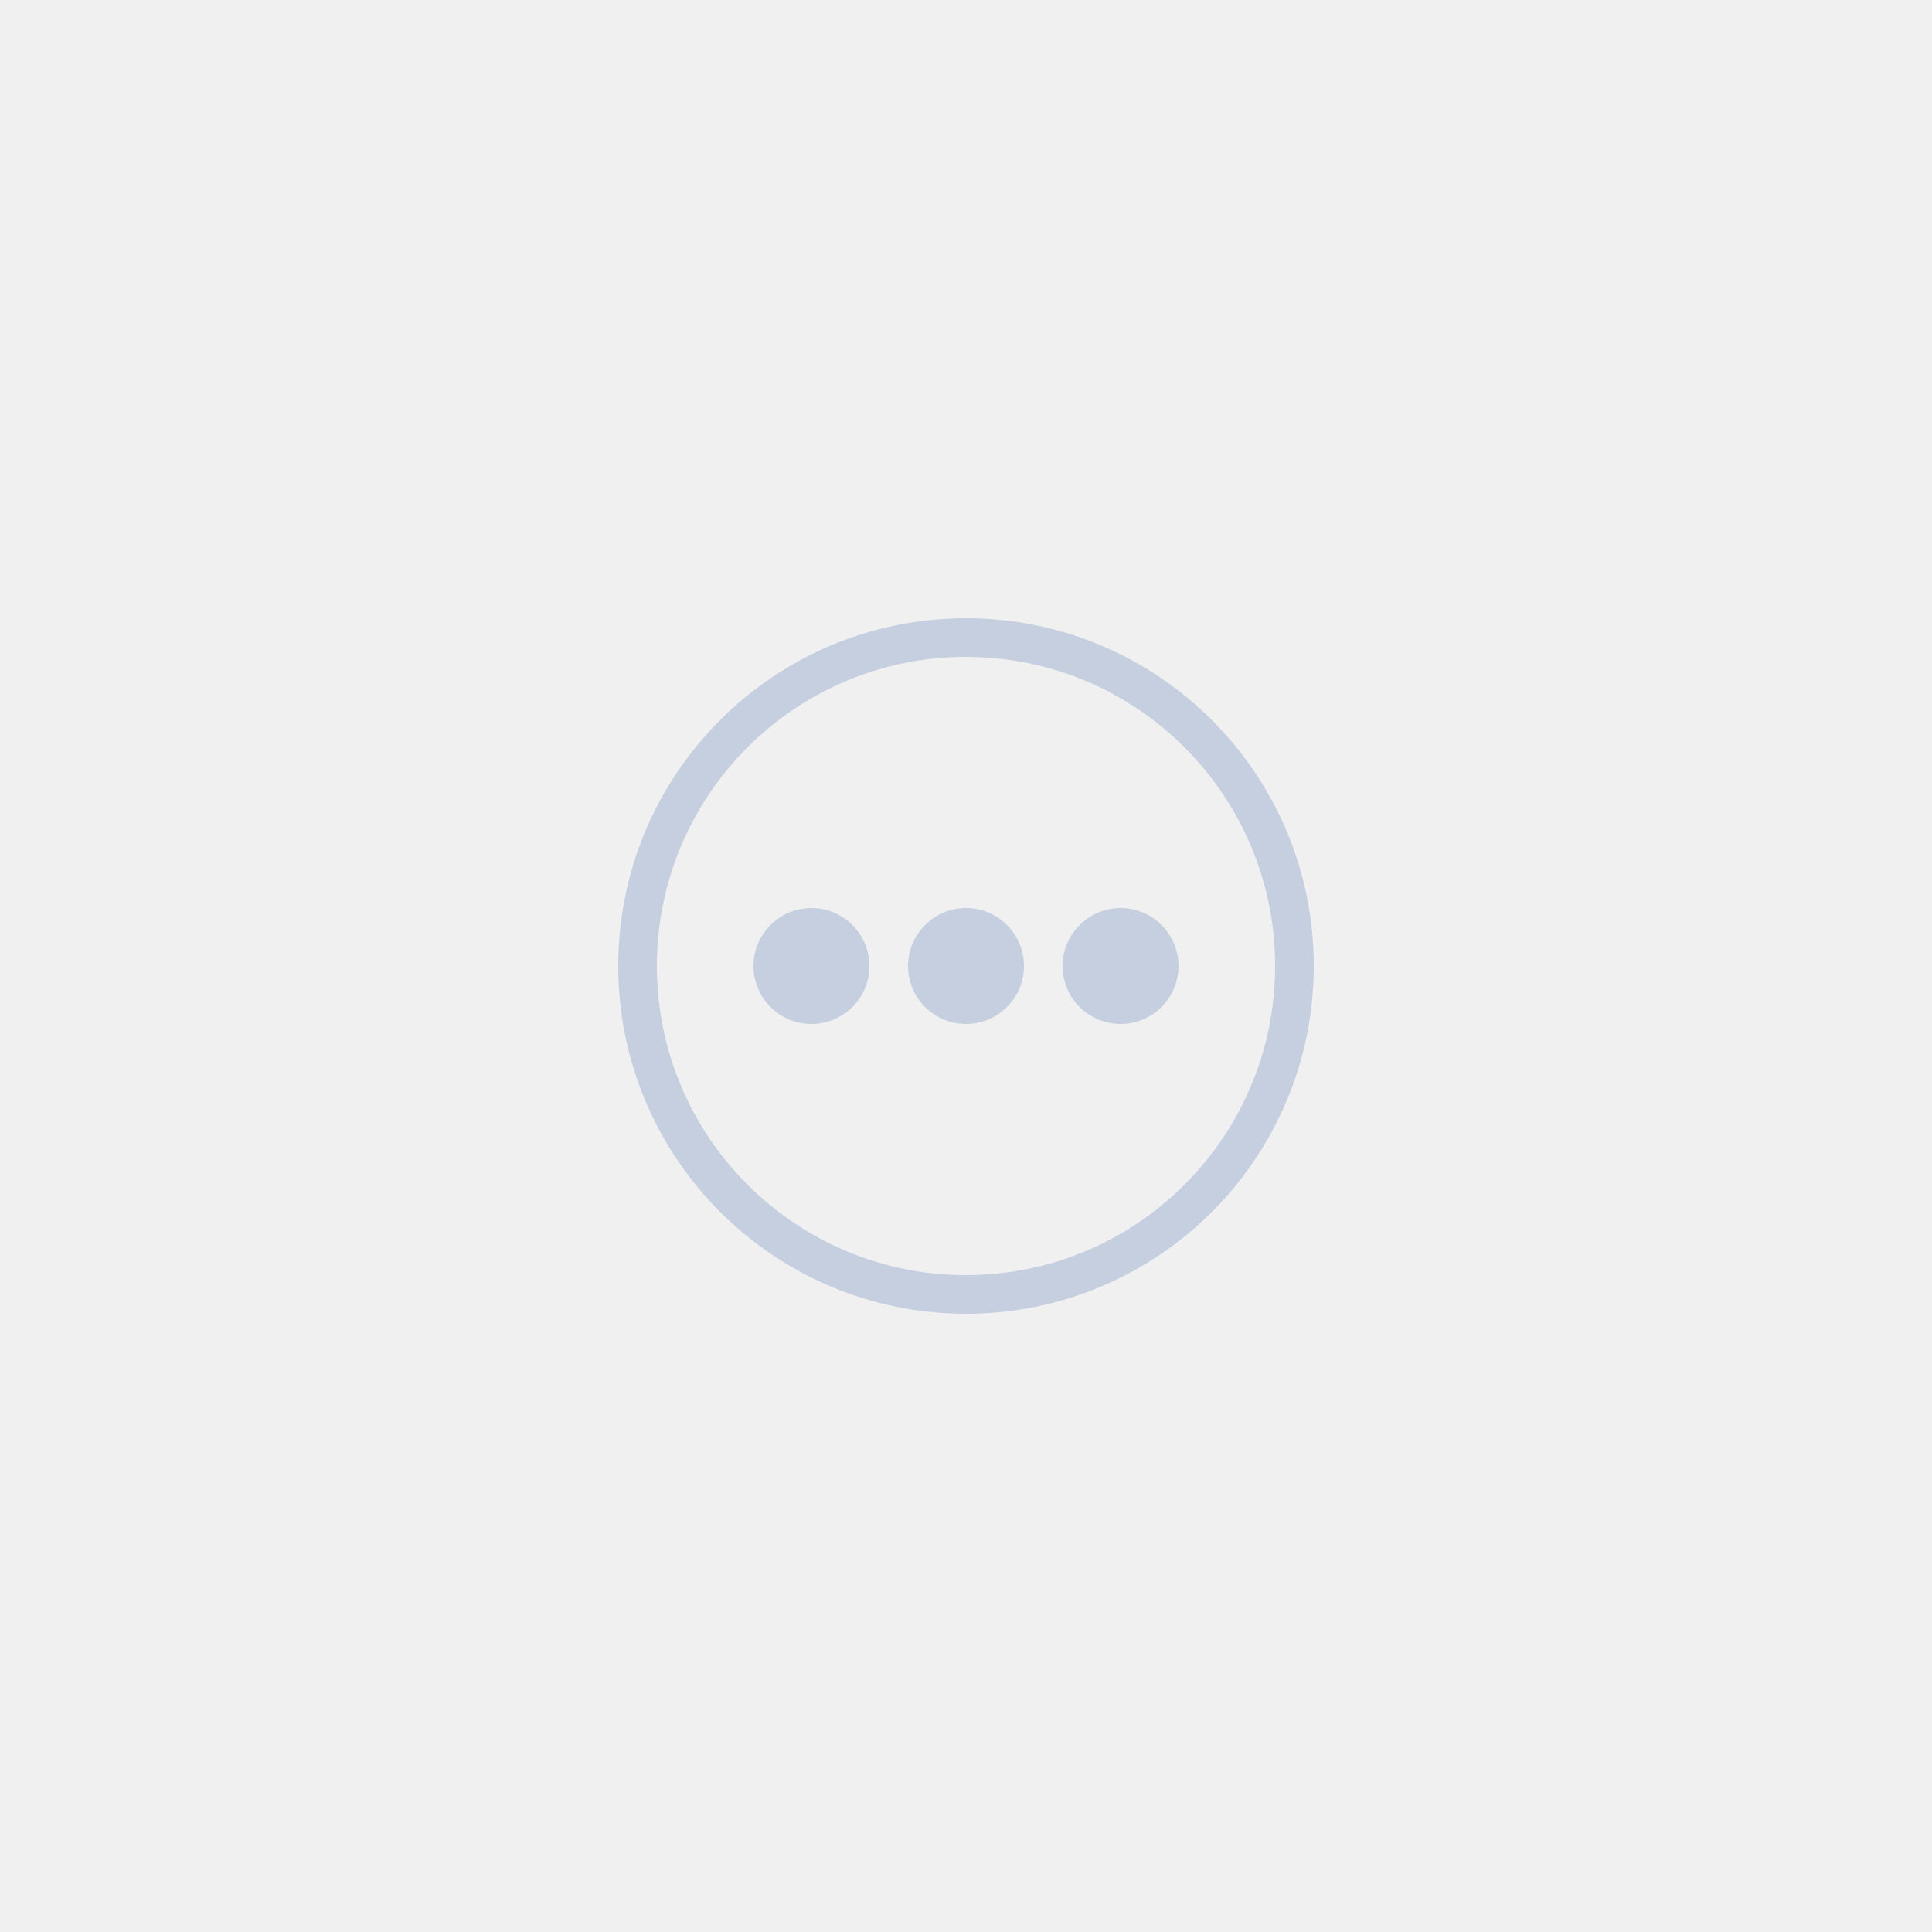
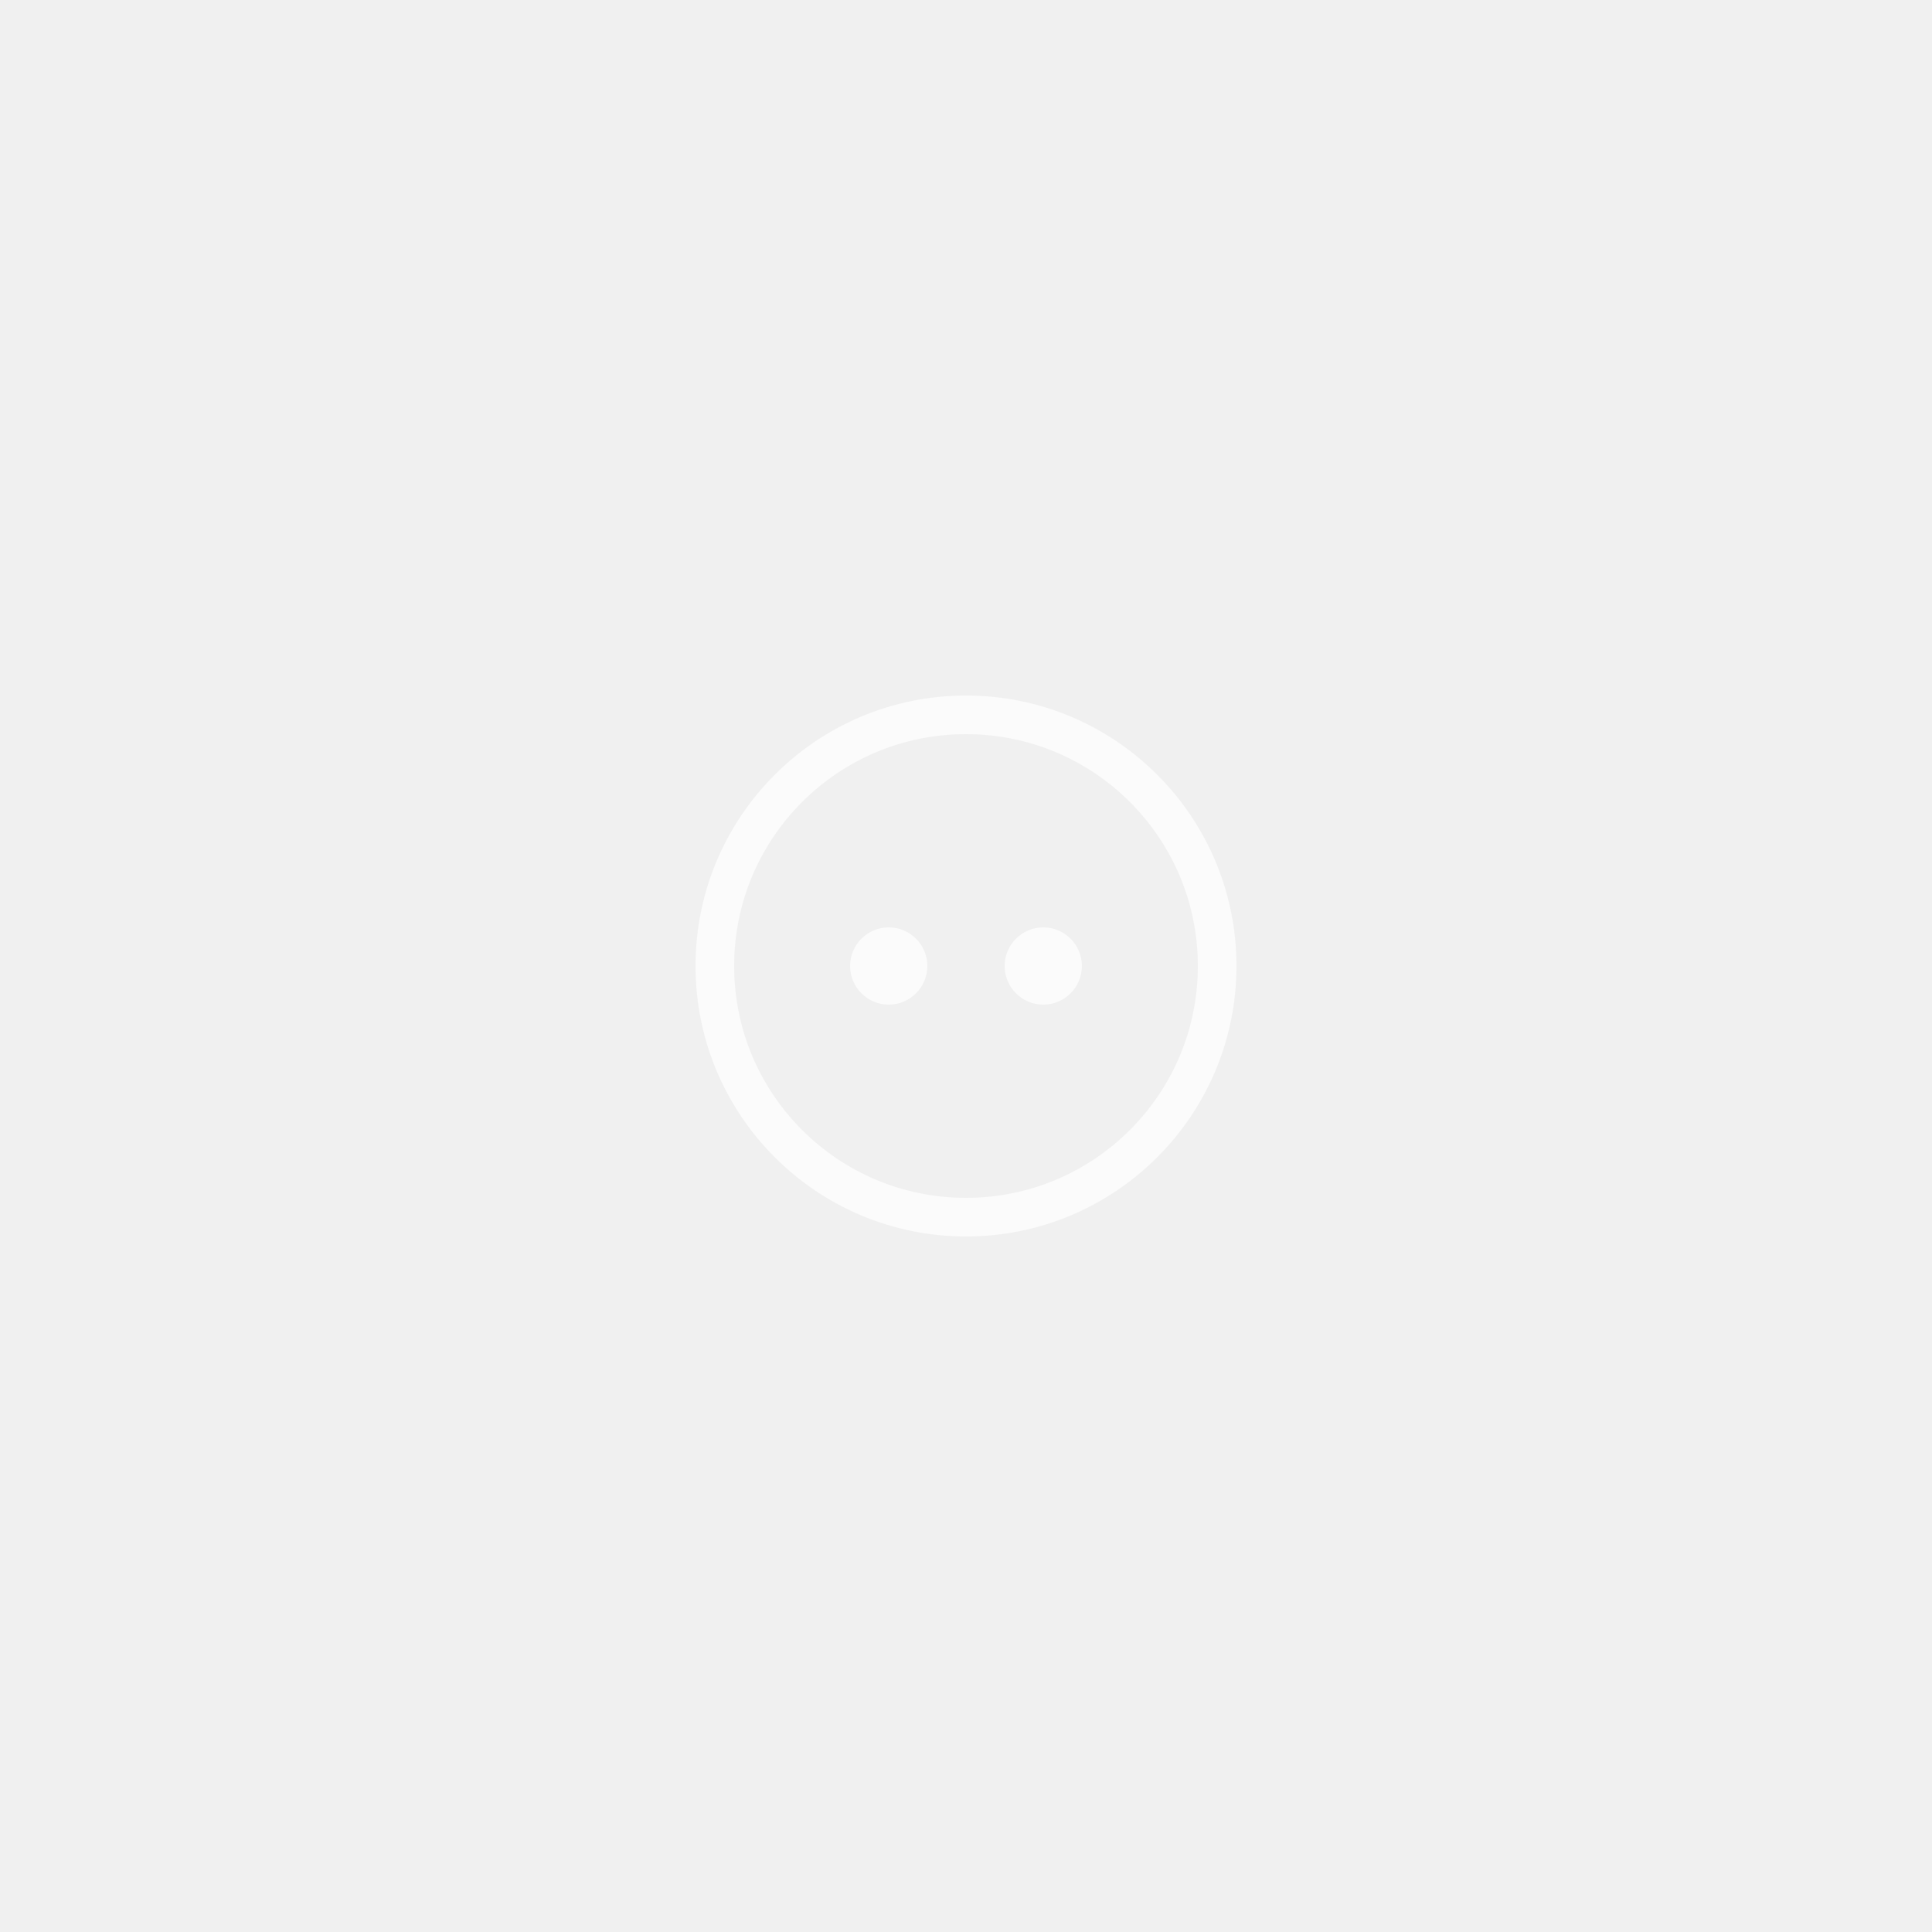
<svg xmlns="http://www.w3.org/2000/svg" width="50px" height="50px" viewBox="0 0 50 50" version="1.1">
-   <g id="页面-1" stroke="none" stroke-width="1" fill="none" fill-rule="evenodd">
-     <g id="第三方标题栏40-24" transform="translate(-977, -258)">
-       <g id="dark-50" transform="translate(853, 31)">
-         <g id="DTK/Toolbar/TitleButton/Menu" transform="translate(124, 227)">
-           <rect id="bg" fill-opacity="0.1" fill="#FFFFFF" opacity="0" x="0" y="0" width="50" height="50" />
-           <path d="M25,16 C29.971,16 34,20.029 34,25 C34,29.971 29.971,34 25,34 C20.029,34 16,29.971 16,25 C16,20.029 20.029,16 25,16 Z M25,17 C20.582,17 17,20.582 17,25 C17,29.418 20.582,33 25,33 C29.418,33 33,29.418 33,25 C33,20.582 29.418,17 25,17 Z M21,23.5 C21.828,23.5 22.5,24.172 22.5,25 C22.5,25.828 21.828,26.5 21,26.5 C20.172,26.5 19.5,25.828 19.5,25 C19.5,24.172 20.172,23.5 21,23.5 Z M25,23.5 C25.828,23.5 26.5,24.172 26.5,25 C26.5,25.828 25.828,26.5 25,26.5 C24.172,26.5 23.5,25.828 23.5,25 C23.5,24.172 24.172,23.5 25,23.5 Z M29,23.5 C29.828,23.5 30.5,24.172 30.5,25 C30.5,25.828 29.828,26.5 29,26.5 C28.172,26.5 27.5,25.828 27.5,25 C27.5,24.172 28.172,23.5 29,23.5 Z" id="形状结合" fill="#C5CFE0" />
+   <g id="分屏/水印/三方标题栏" stroke="none" stroke-width="1" fill="none" fill-rule="evenodd">
+     <g id="1070新改工具栏图标" transform="translate(-714, -294)">
+       <g id="dark-50" transform="translate(588, 68)">
+         <g id="DTK-/-Toolbar-/-TitleButton-/-Menu" transform="translate(126, 226)">
+           <rect id="bg" fill-opacity="0.1" fill="#000000" opacity="0" x="0" y="0" width="50" height="50" />
+           <path d="M25,18 C28.866,18 32,21.134 32,25 C32,28.866 28.866,32 25,32 C21.134,32 18,28.866 18,25 C18,21.134 21.134,18 25,18 Z M25,19 C21.686,19 19,21.686 19,25 C19,28.314 21.686,31 25,31 C28.314,31 31,28.314 31,25 C31,21.686 28.314,19 25,19 Z M23,24 C23.552,24 24,24.448 24,25 C24,25.552 23.552,26 23,26 C22.448,26 22,25.552 22,25 C22,24.448 22.448,24 23,24 Z M27,24 C27.552,24 28,24.448 28,25 C28,25.552 27.552,26 27,26 C26.448,26 26,25.552 26,25 C26,24.448 26.448,24 27,24 Z" id="形状结合" fill-opacity="0.7" fill="#FFFFFF" fill-rule="nonzero" />
        </g>
      </g>
    </g>
  </g>
</svg>
